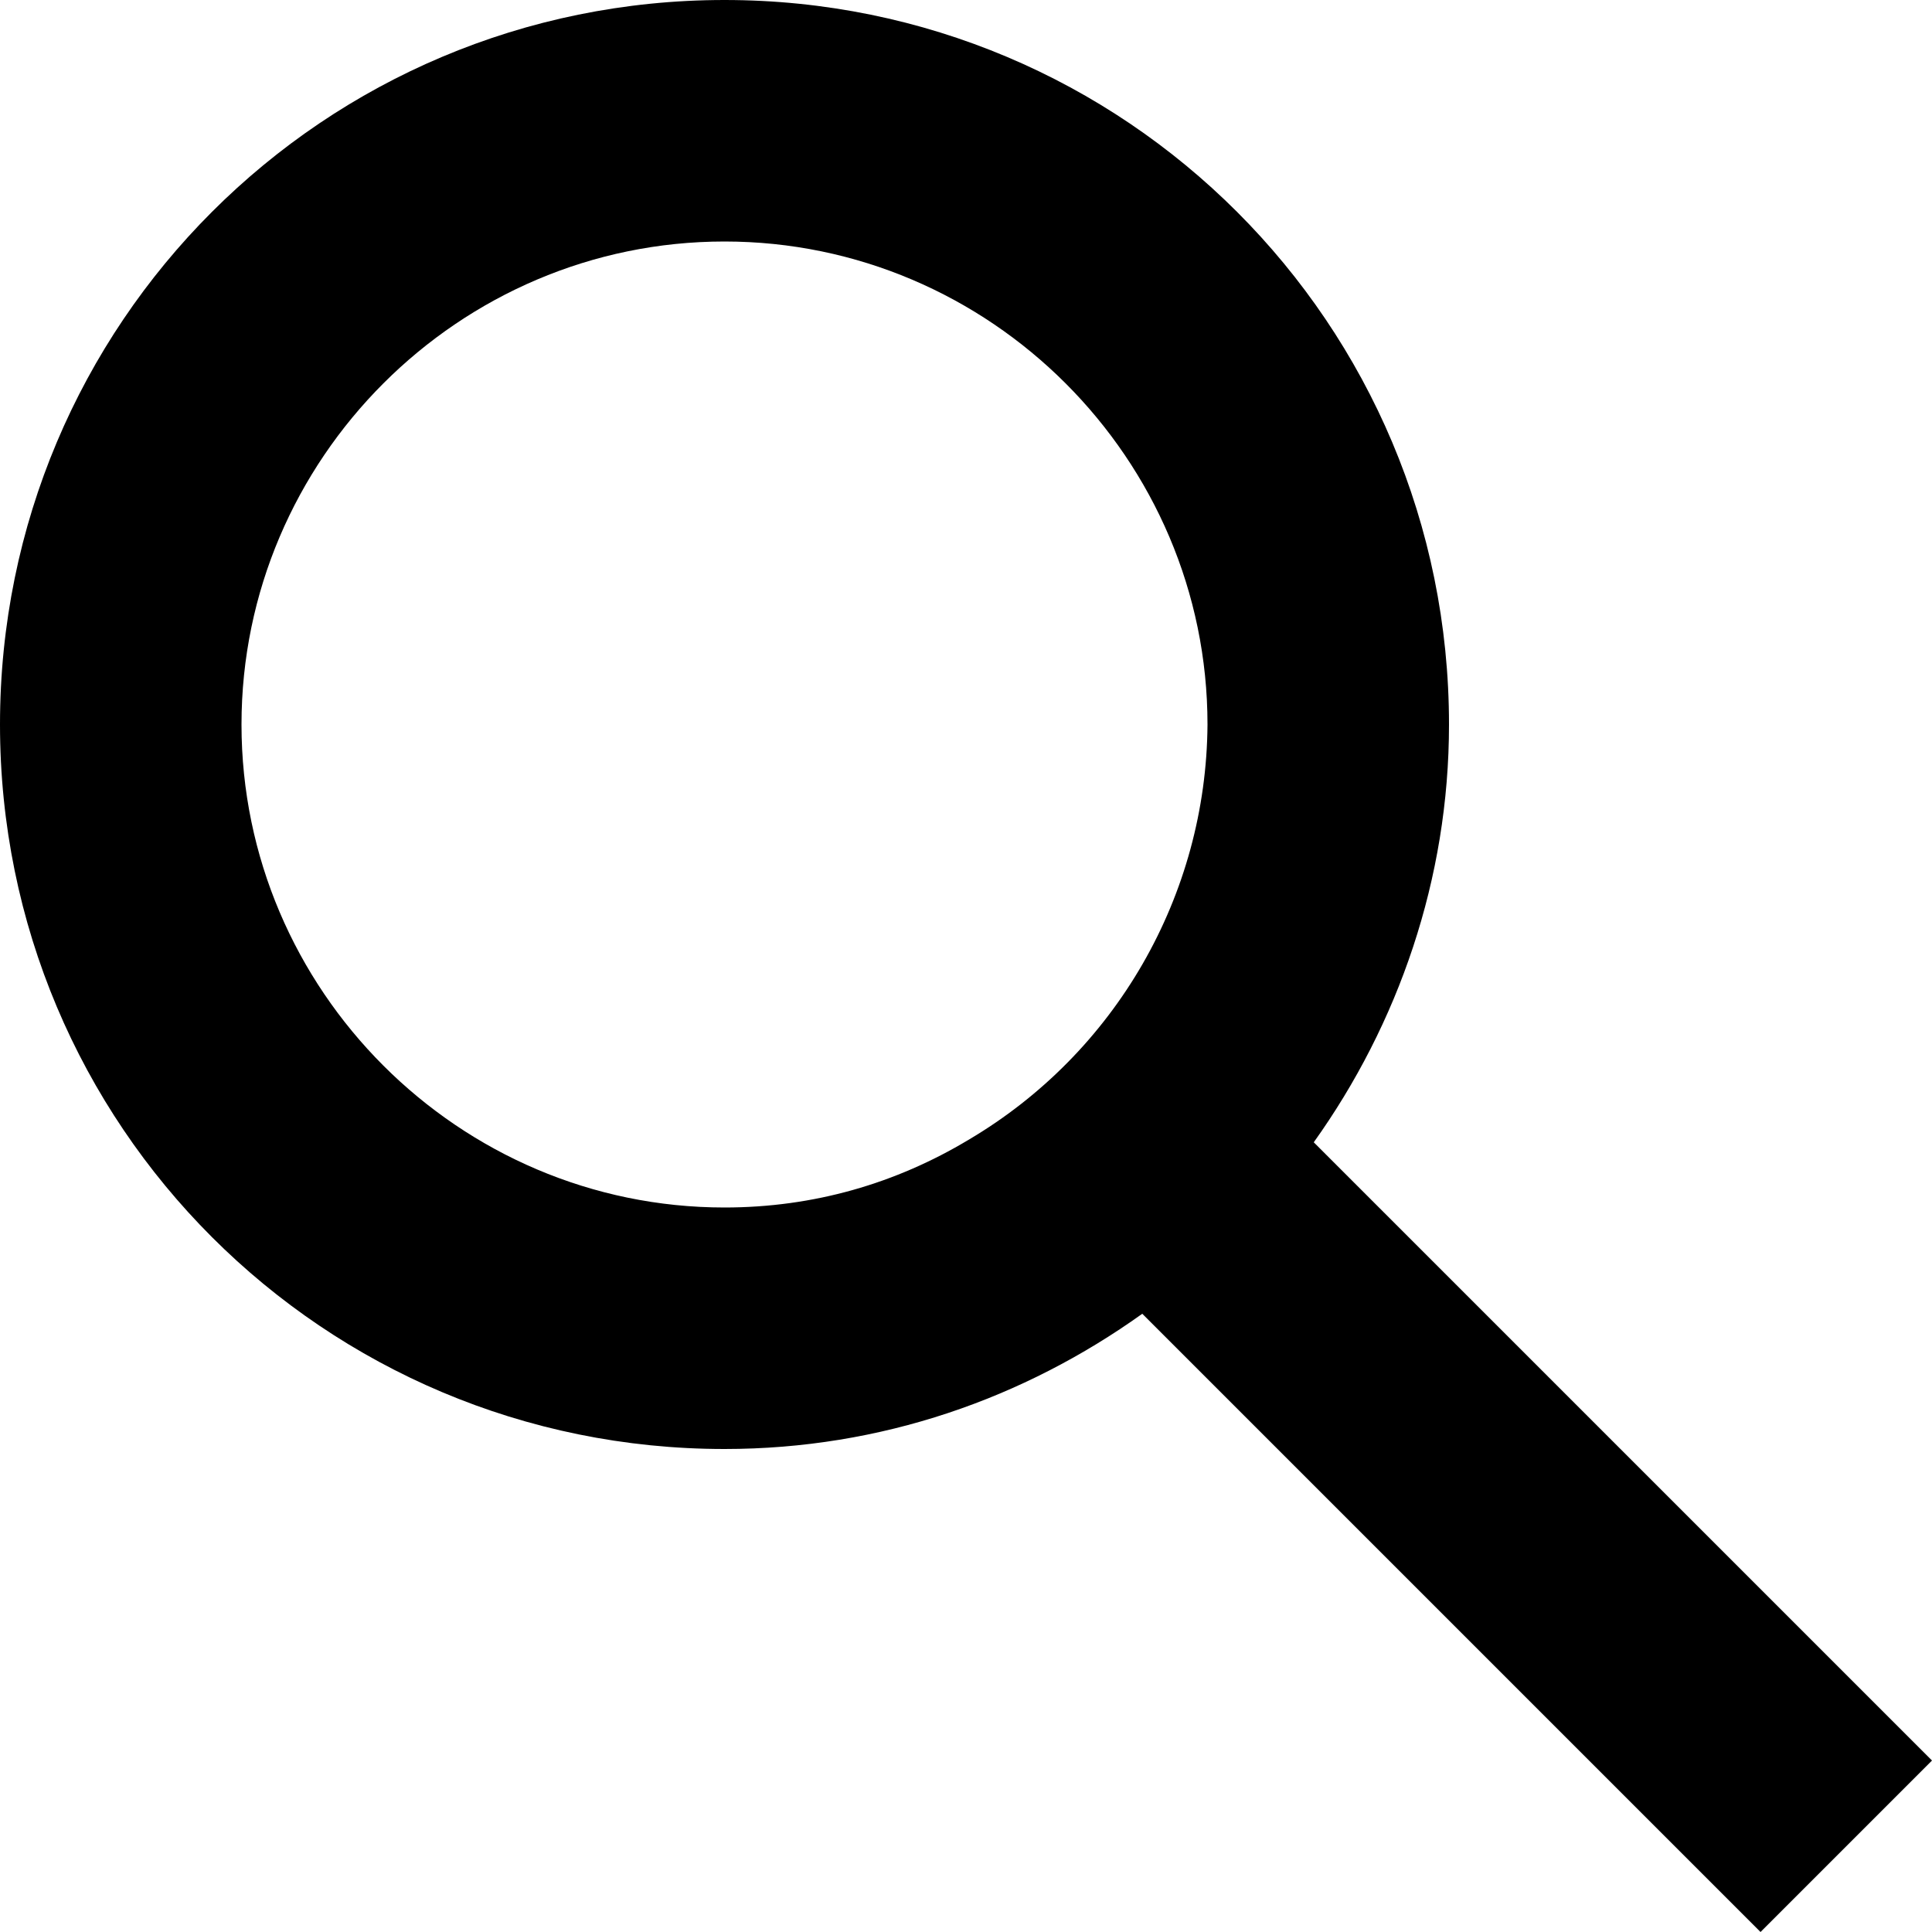
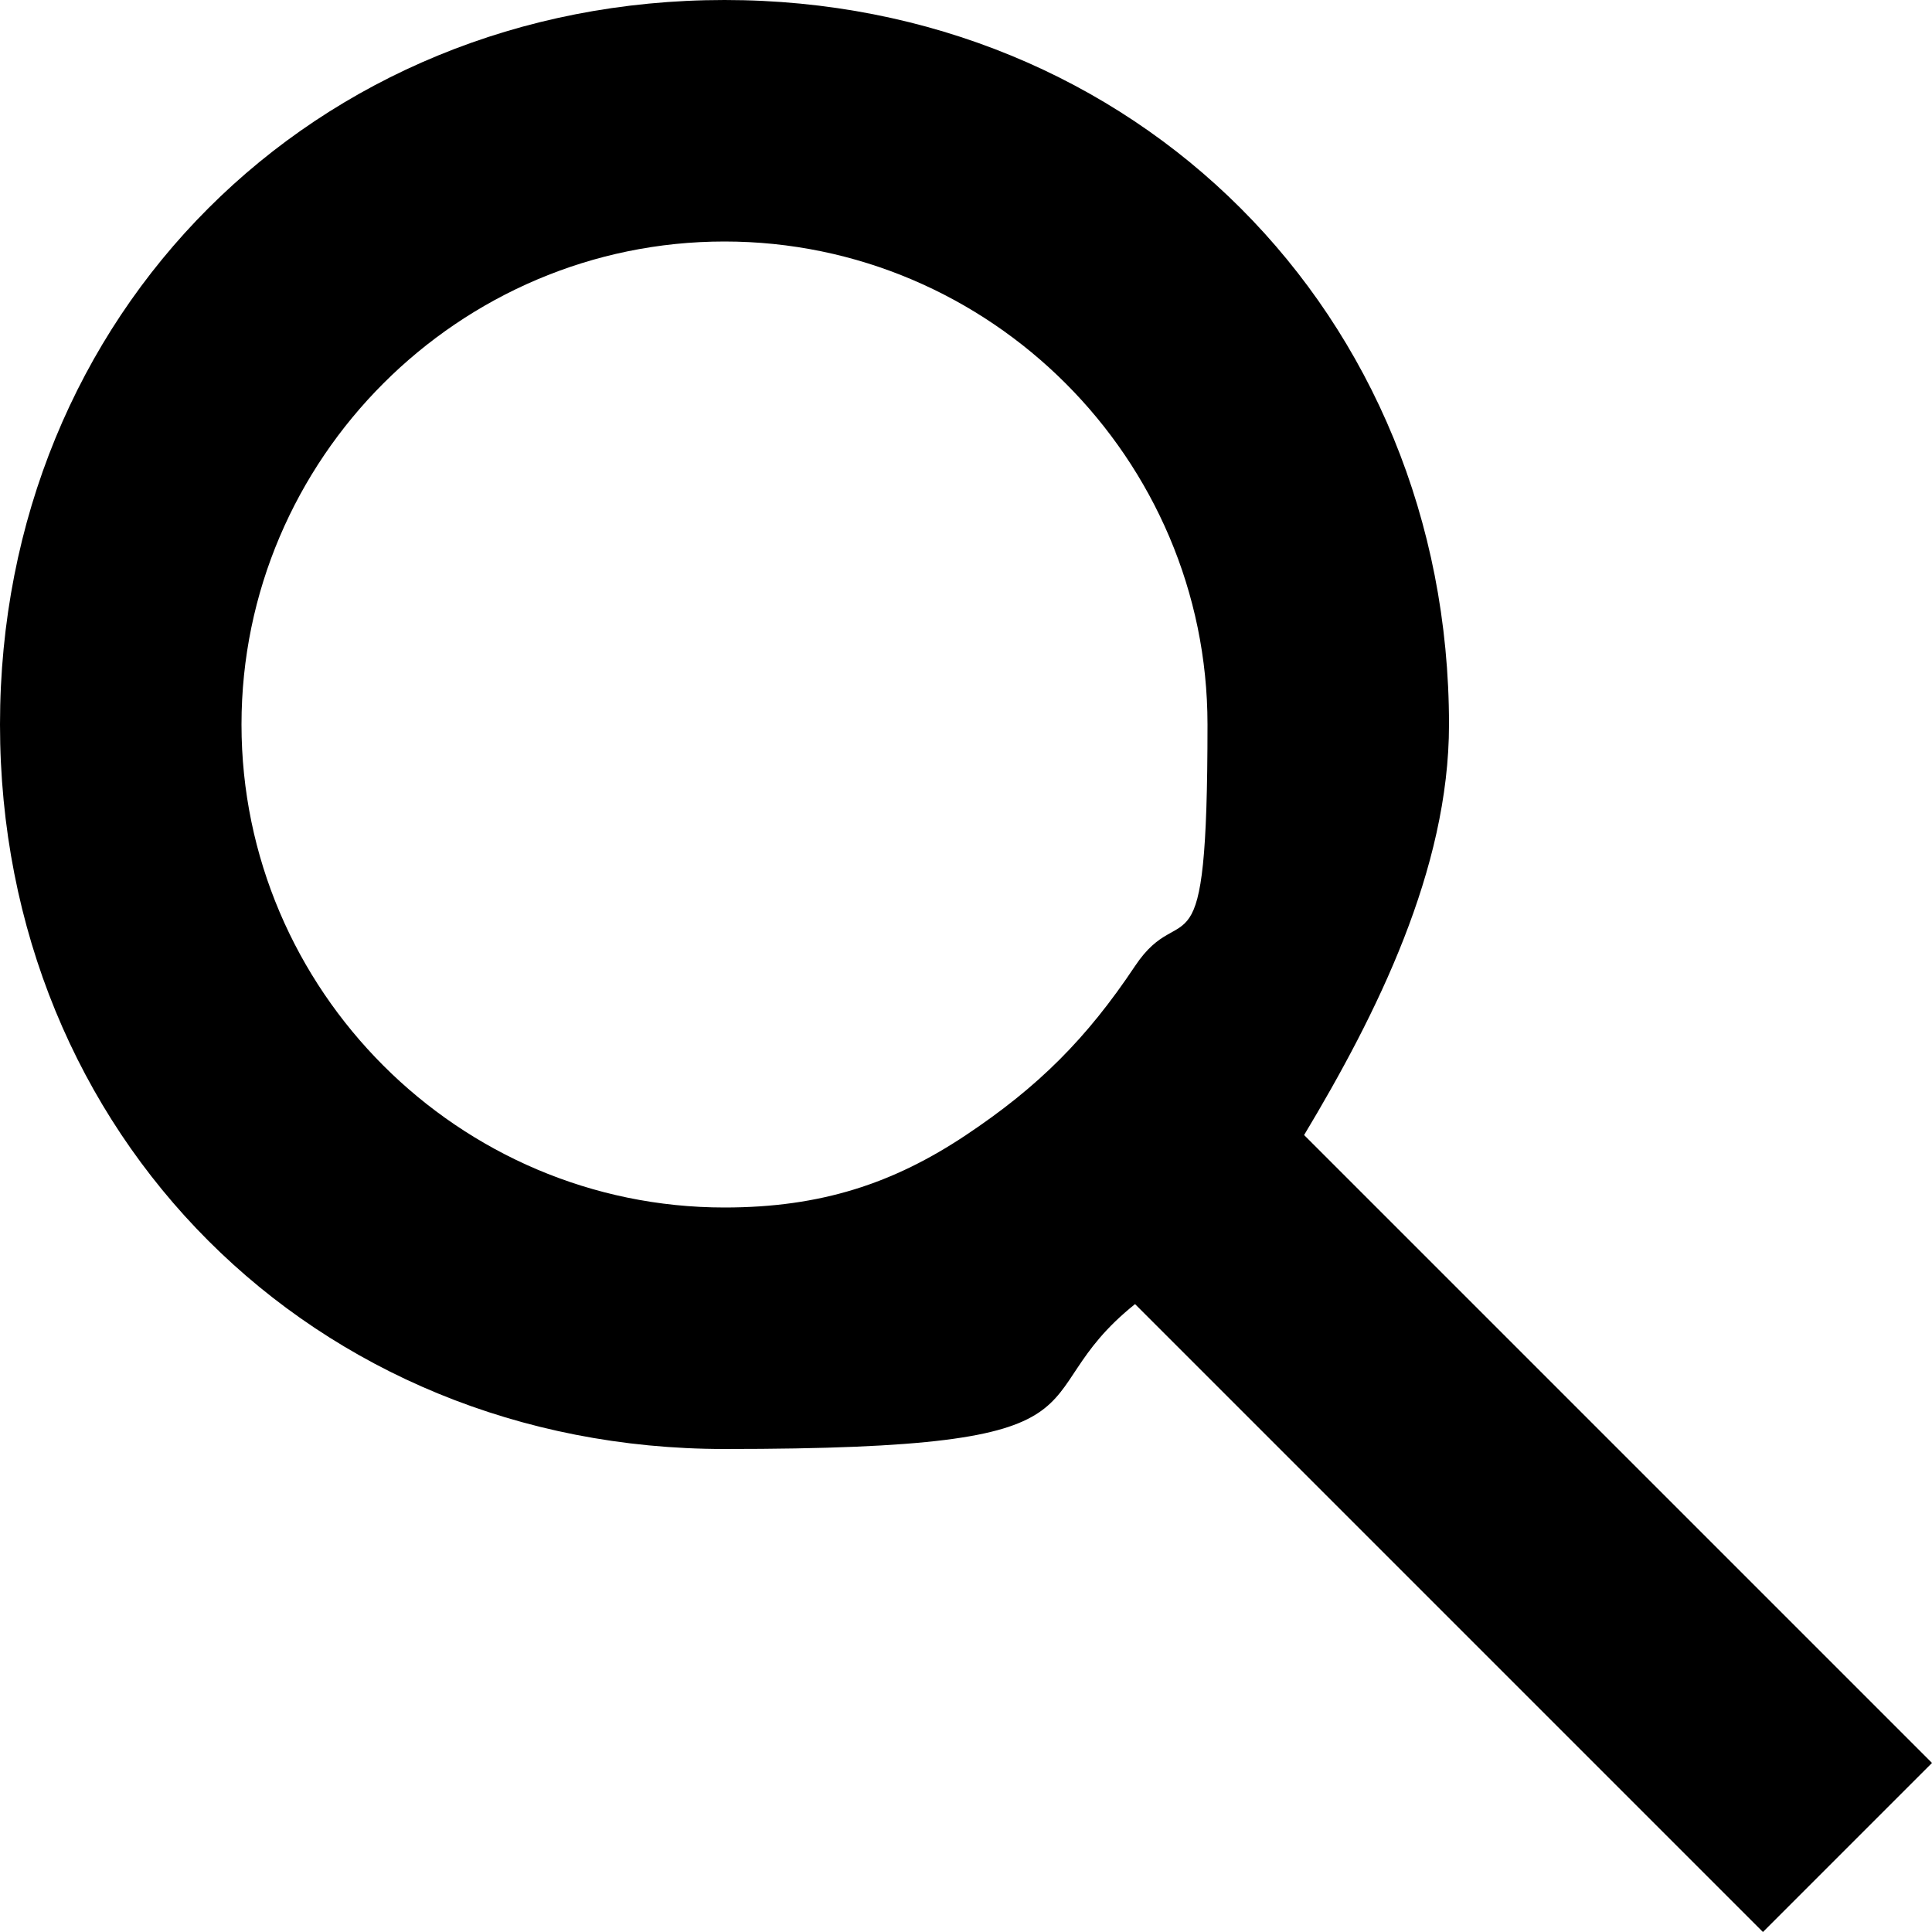
<svg xmlns="http://www.w3.org/2000/svg" viewBox="0 0 8 8">
-   <path d="M8 7.29 5.44 4.73C5.79 4.24 6 3.64 6 3c0-1.66-1.34-3-3-3S0 1.34 0 3s1.34 3 3 3c.65 0 1.24-.21 1.73-.56L7.29 8 8 7.29zM1 3c0-1.1.9-2 2-2s2 .9 2 2a2.012 2.012 0 0 1-.99 1.72C3.71 4.9 3.37 5 3 5c-1.1 0-2-.9-2-2z" />
+   <path d="M8 7.3 5.4 4.7c.3-.5.6-1.1.6-1.7 0-1.7-1.3-3-3-3S0 1.3 0 3s1.3 3 3 3 1.2-.2 1.7-.6L7.3 8l.7-.7ZM1 3c0-1.1.9-2 2-2s2 .9 2 2-.1.7-.3 1c-.2.3-.4.5-.7.7-.3.2-.6.3-1 .3-1.1 0-2-.9-2-2Z" />
</svg>
